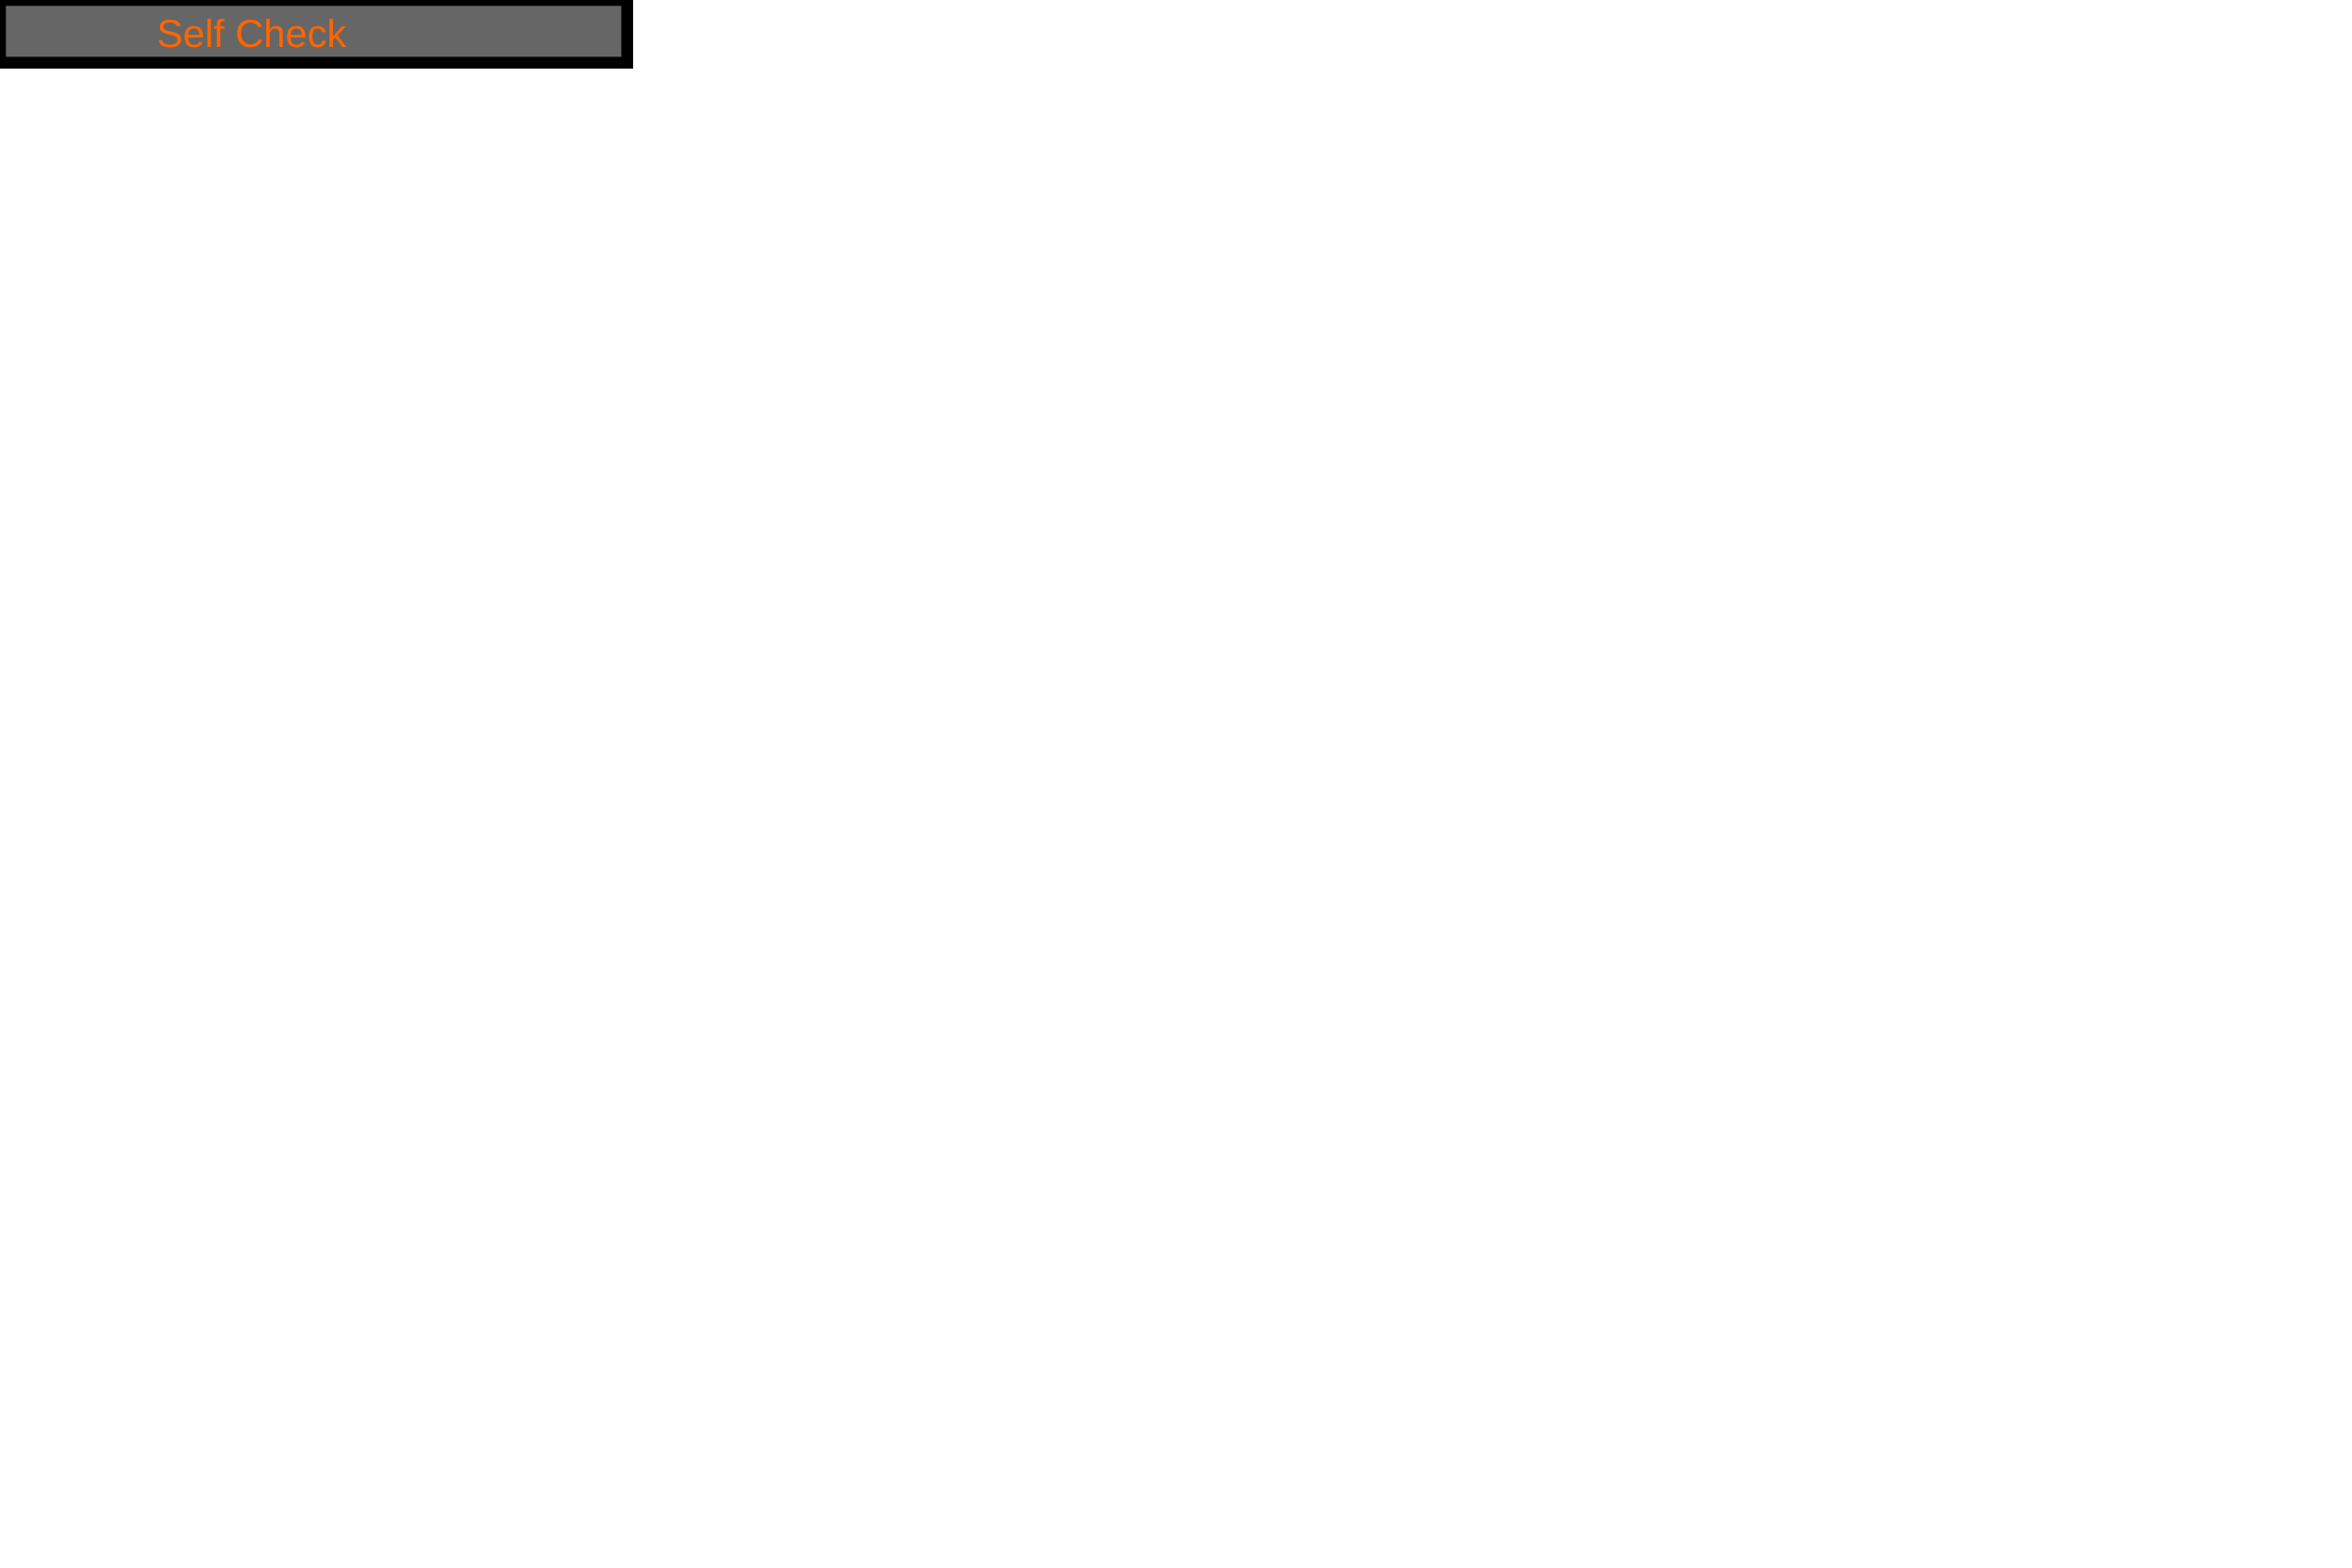
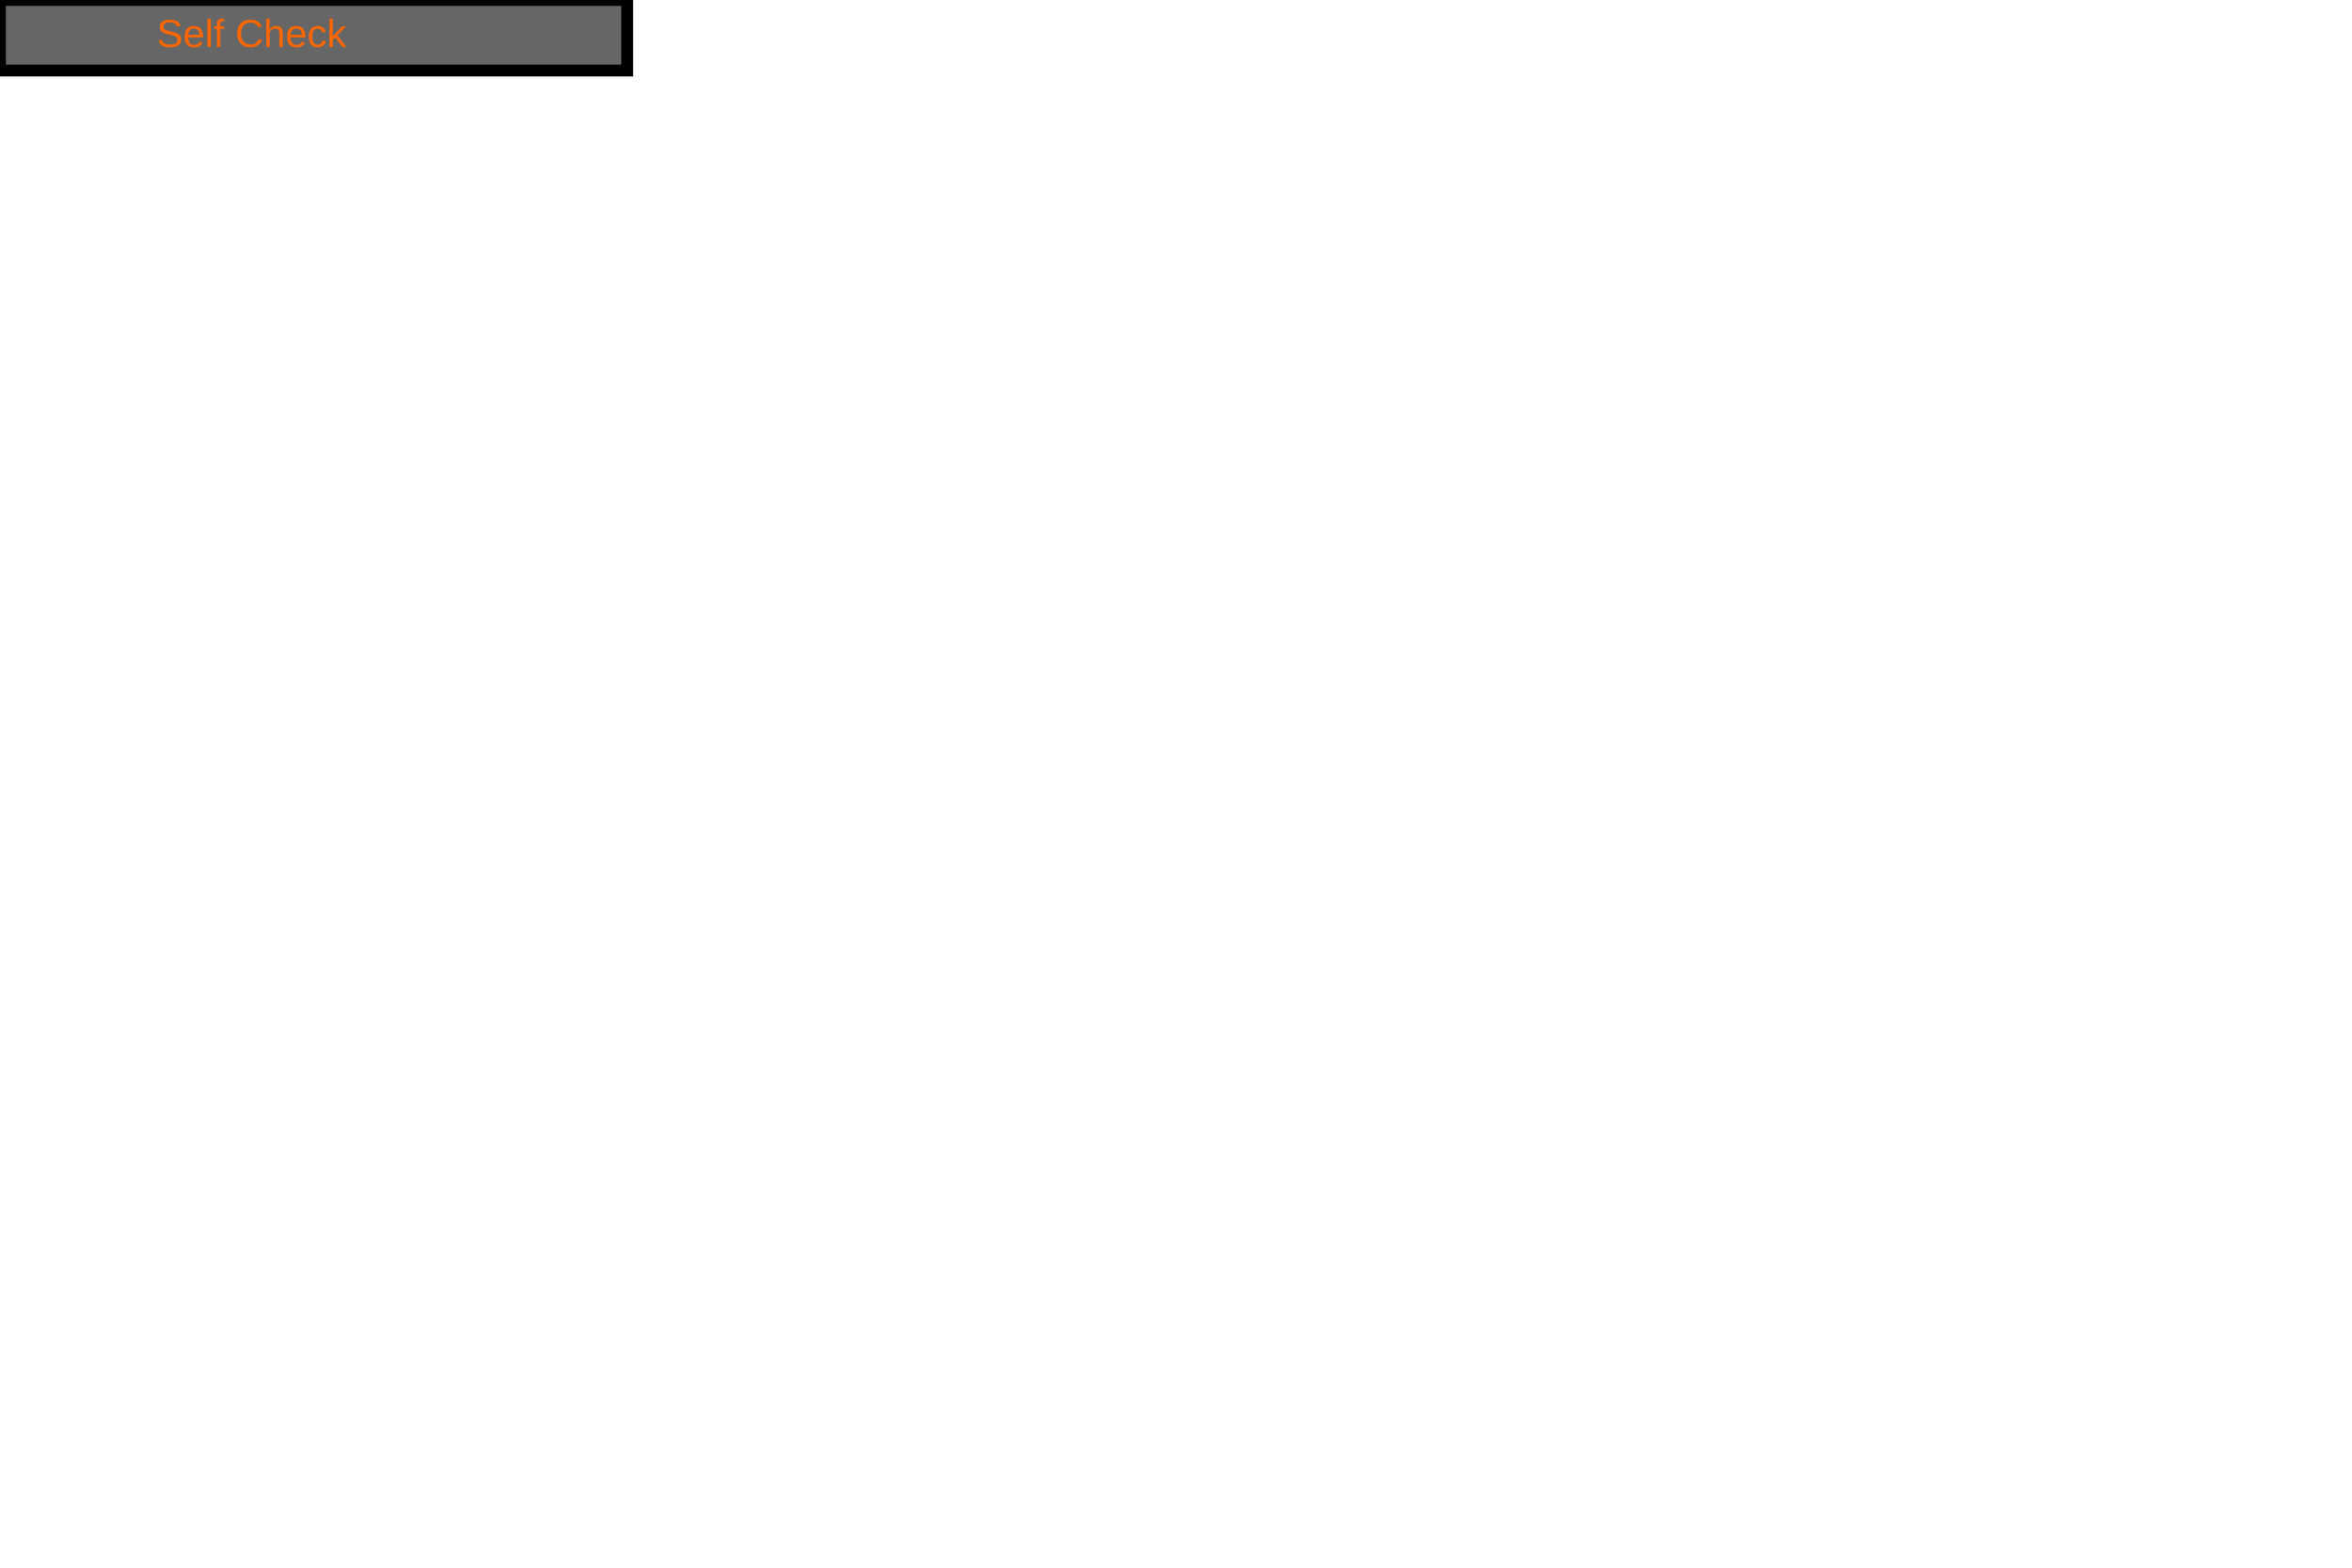
<svg xmlns="http://www.w3.org/2000/svg" version="1.1" viewBox="0 0 300 200">
-   <rect width="80" height="8" fill="#666666" style="fill:rgb();stroke-width:1.5;stroke:rgb(0,0,0)" />
+   <rect width="80" height="9" fill="#666666" style="fill:rgb();stroke-width:1.5;stroke:rgb(0,0,0)" />
  <text fill="#FF6600" font-size="5" font-family="Arial" x="20" y="6"> Self Check</text>
</svg>
